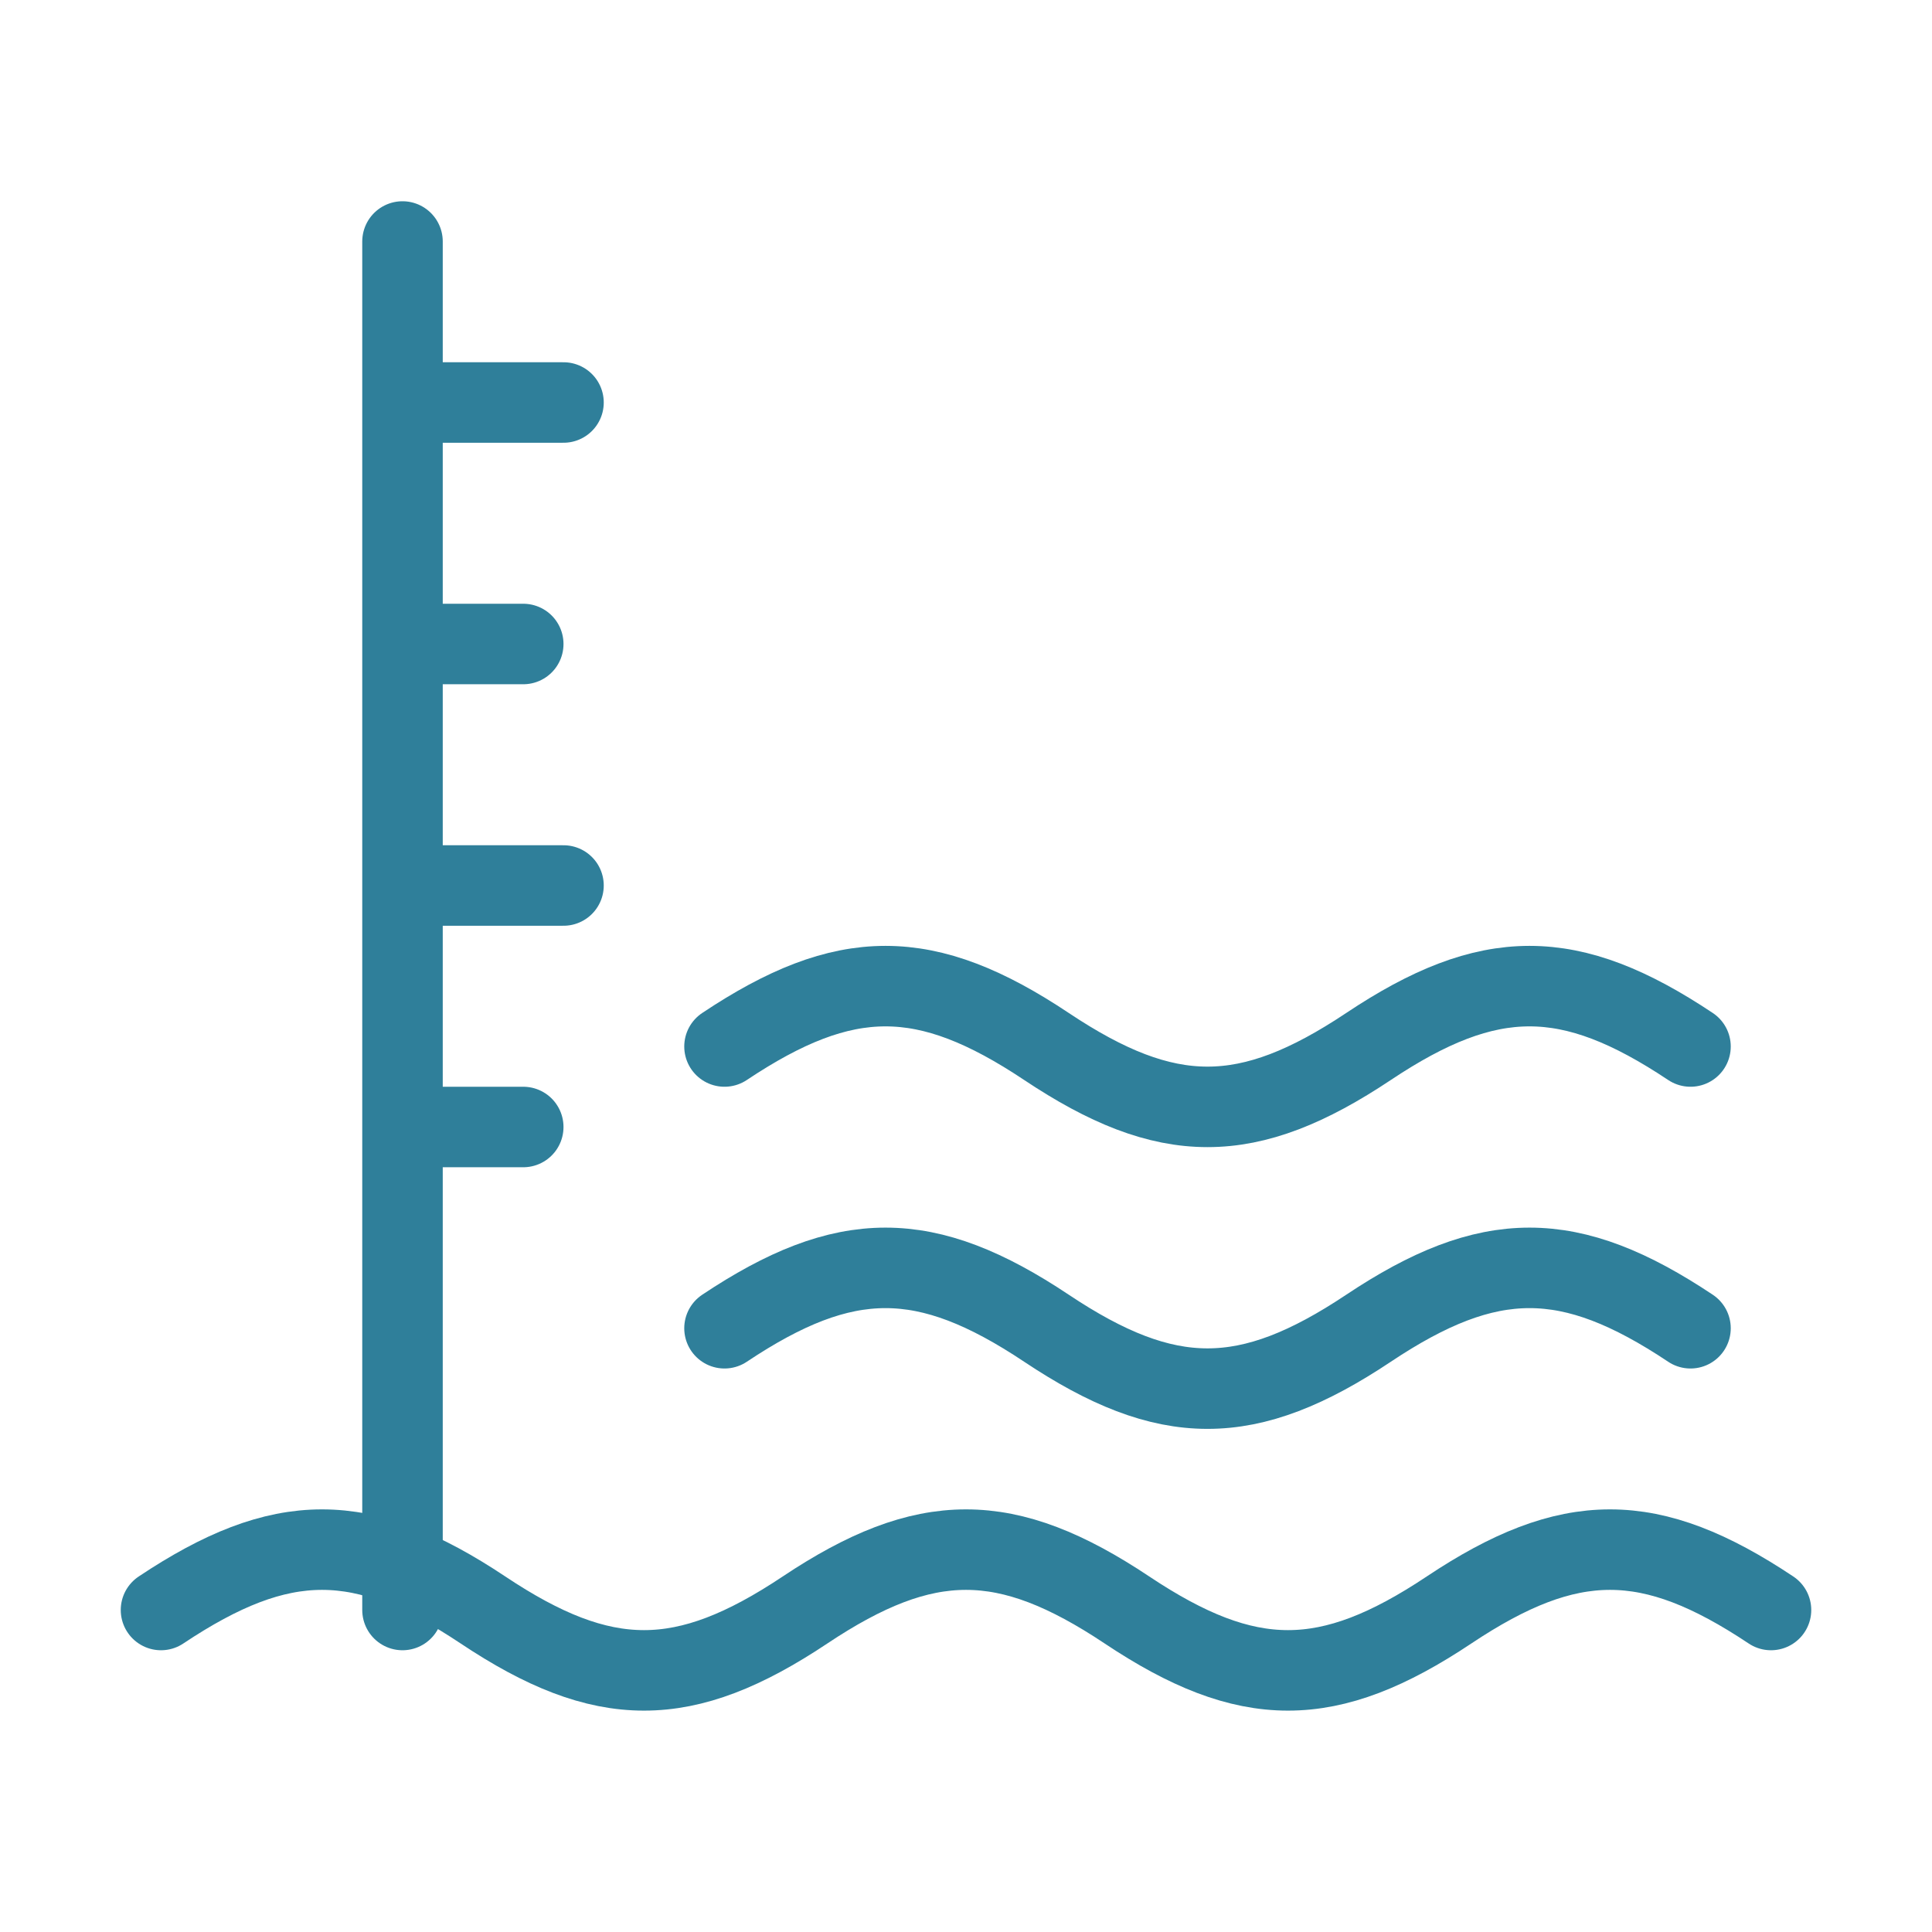
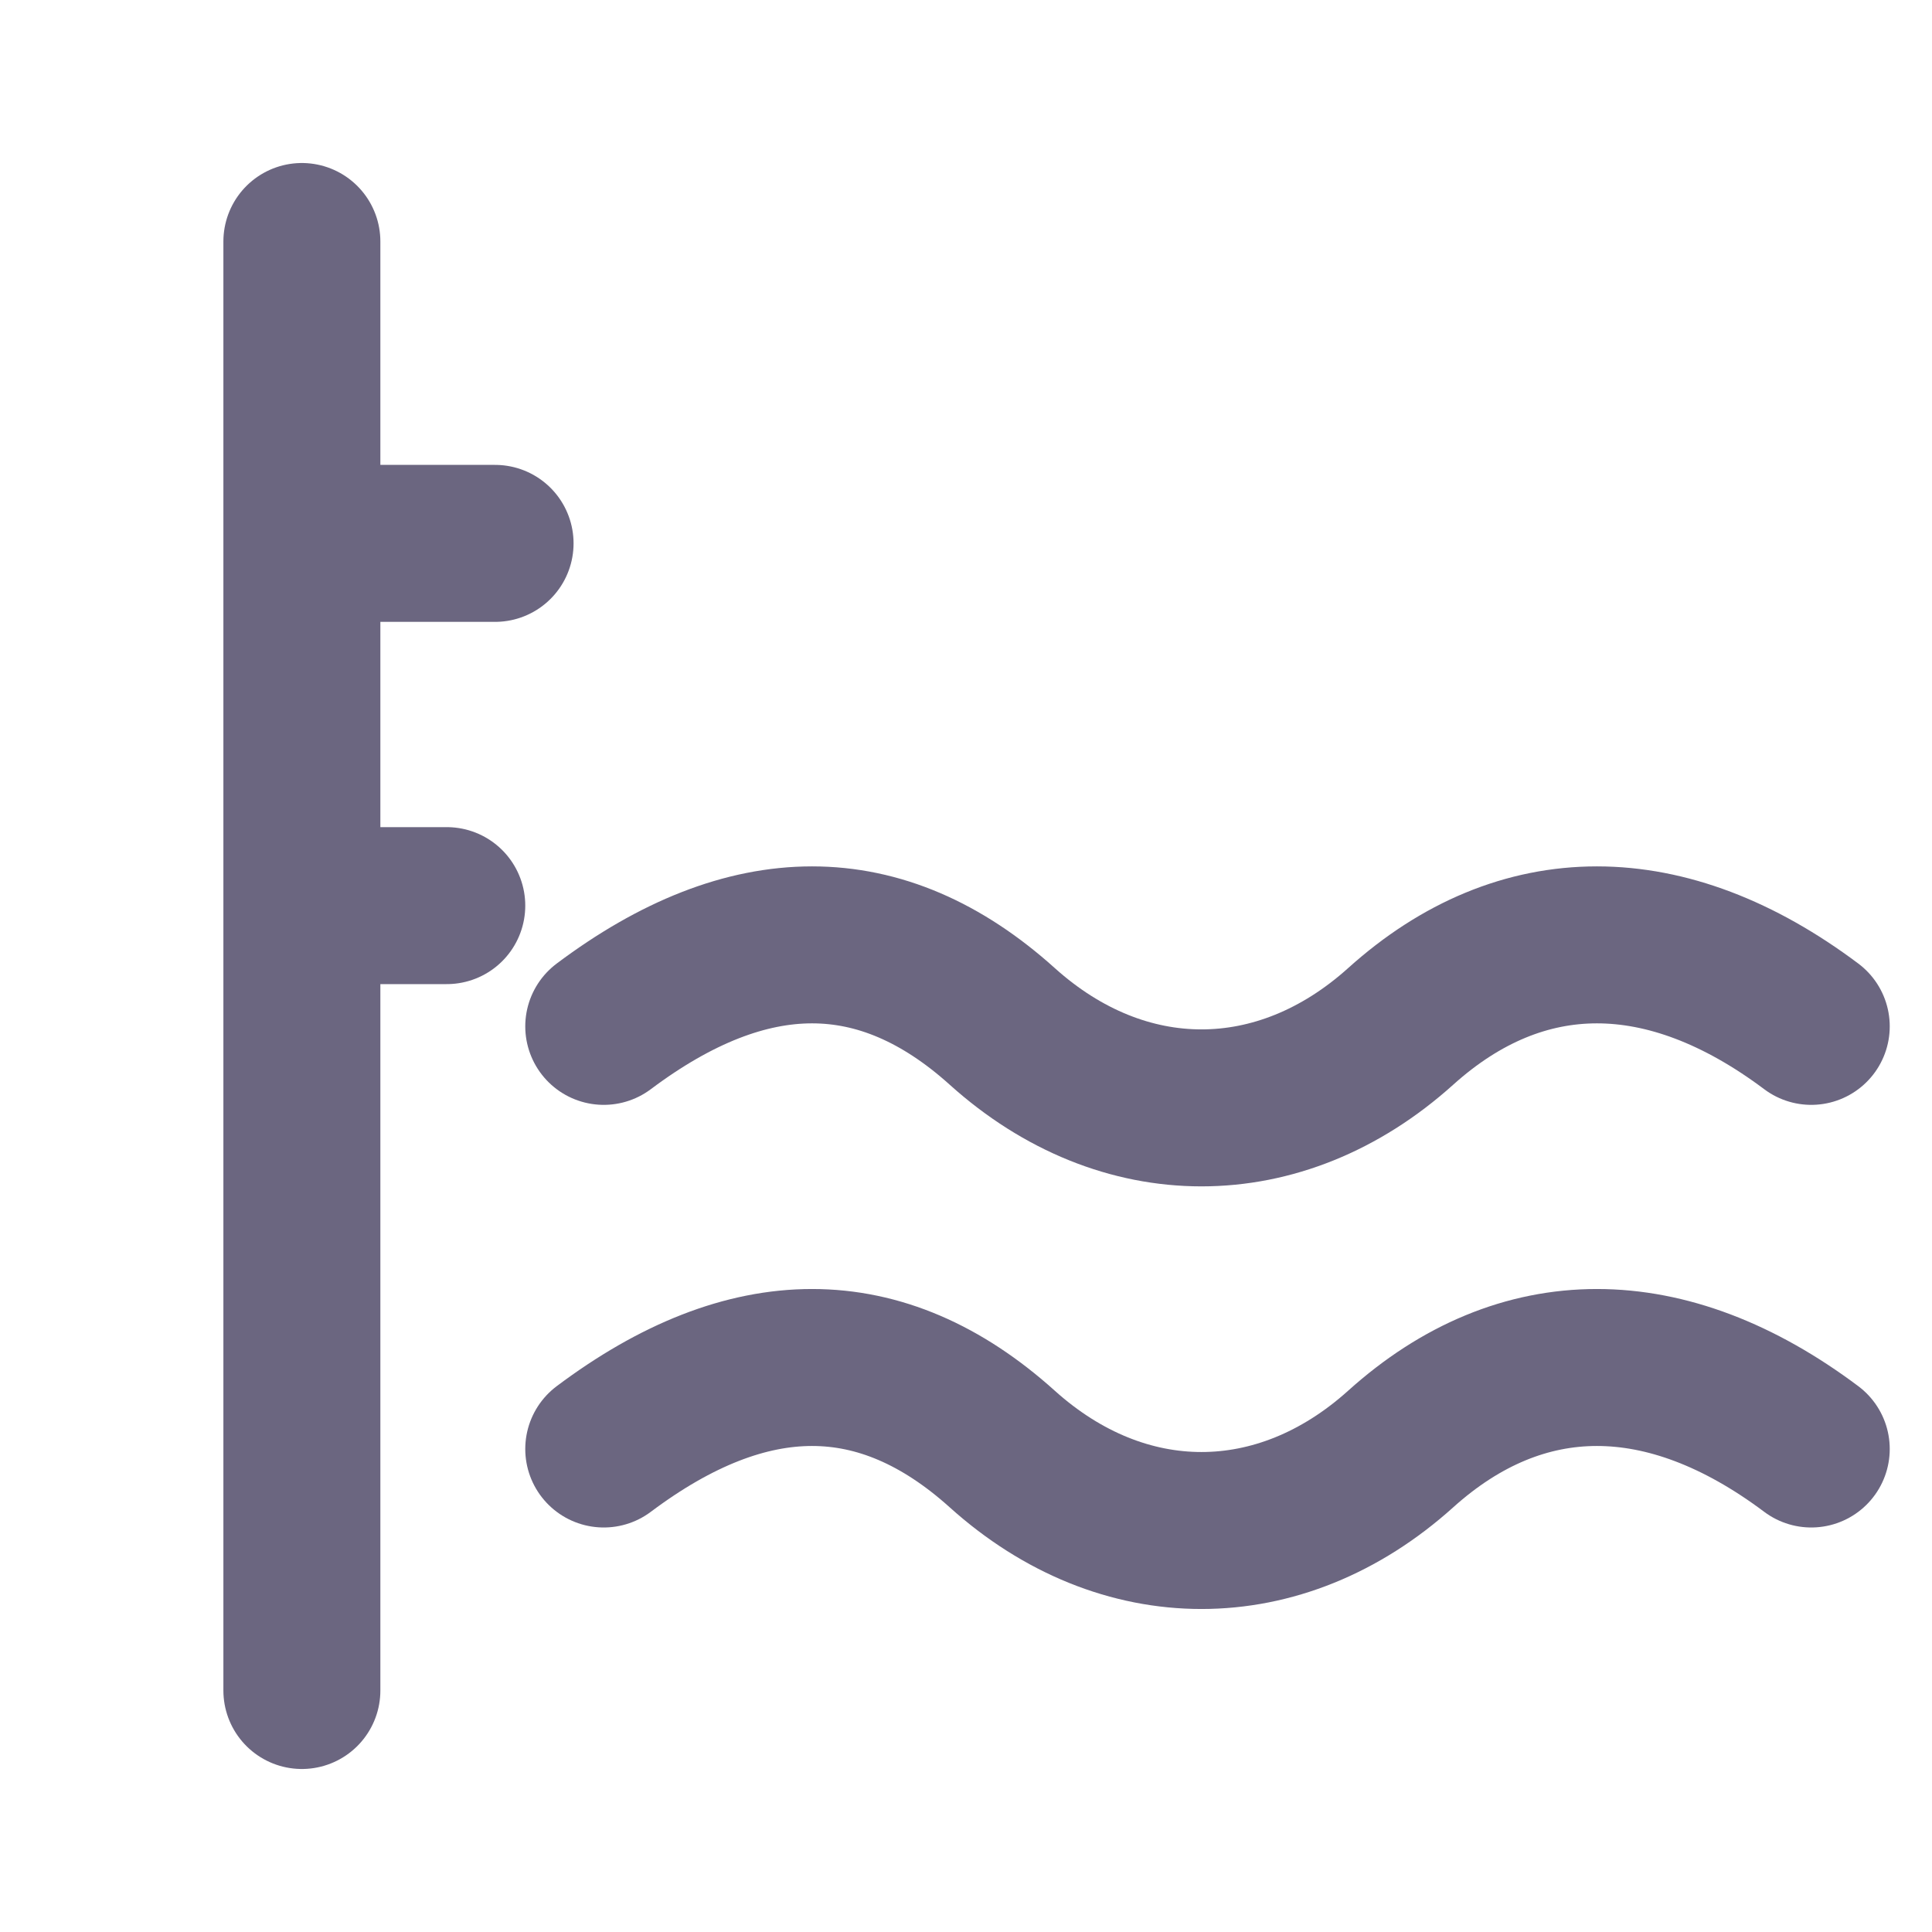
- <svg xmlns="http://www.w3.org/2000/svg" viewBox="0 0 48 48" width="48" height="48" fill="none" stroke="#2f7f9a" stroke-width="2" stroke-linecap="round" stroke-linejoin="round" role="img">
-   <path d="M10 6v34M10 10h4M10 16h3M10 22h4M10 28h3" />
-   <path d="M18 26c3-2 5-2 8 0s5 2 8 0 5-2 8 0" />
-   <path d="M18 33c3-2 5-2 8 0s5 2 8 0 5-2 8 0" />
-   <path d="M4 40c3-2 5-2 8 0s5 2 8 0 5-2 8 0 5 2 8 0 5-2 8 0" />
+ <svg xmlns="http://www.w3.org/2000/svg" viewBox="0 0 16 16" width="24" height="24" fill="none" stroke="#6b6680" stroke-width="1.3" stroke-linejoin="round" stroke-linecap="round" role="img">
+   <path d="M2.5 2v12M2.5 4.5h1.6M2.5 7.5h1.2" />
+   <path d="M5 8.5c1.2-.9 2.3-.9 3.3 0s2.3.9 3.3 0 2.2-.9 3.4 0" />
+   <path d="M5 12c1.2-.9 2.3-.9 3.3 0s2.3.9 3.3 0 2.2-.9 3.4 0" />
</svg>
